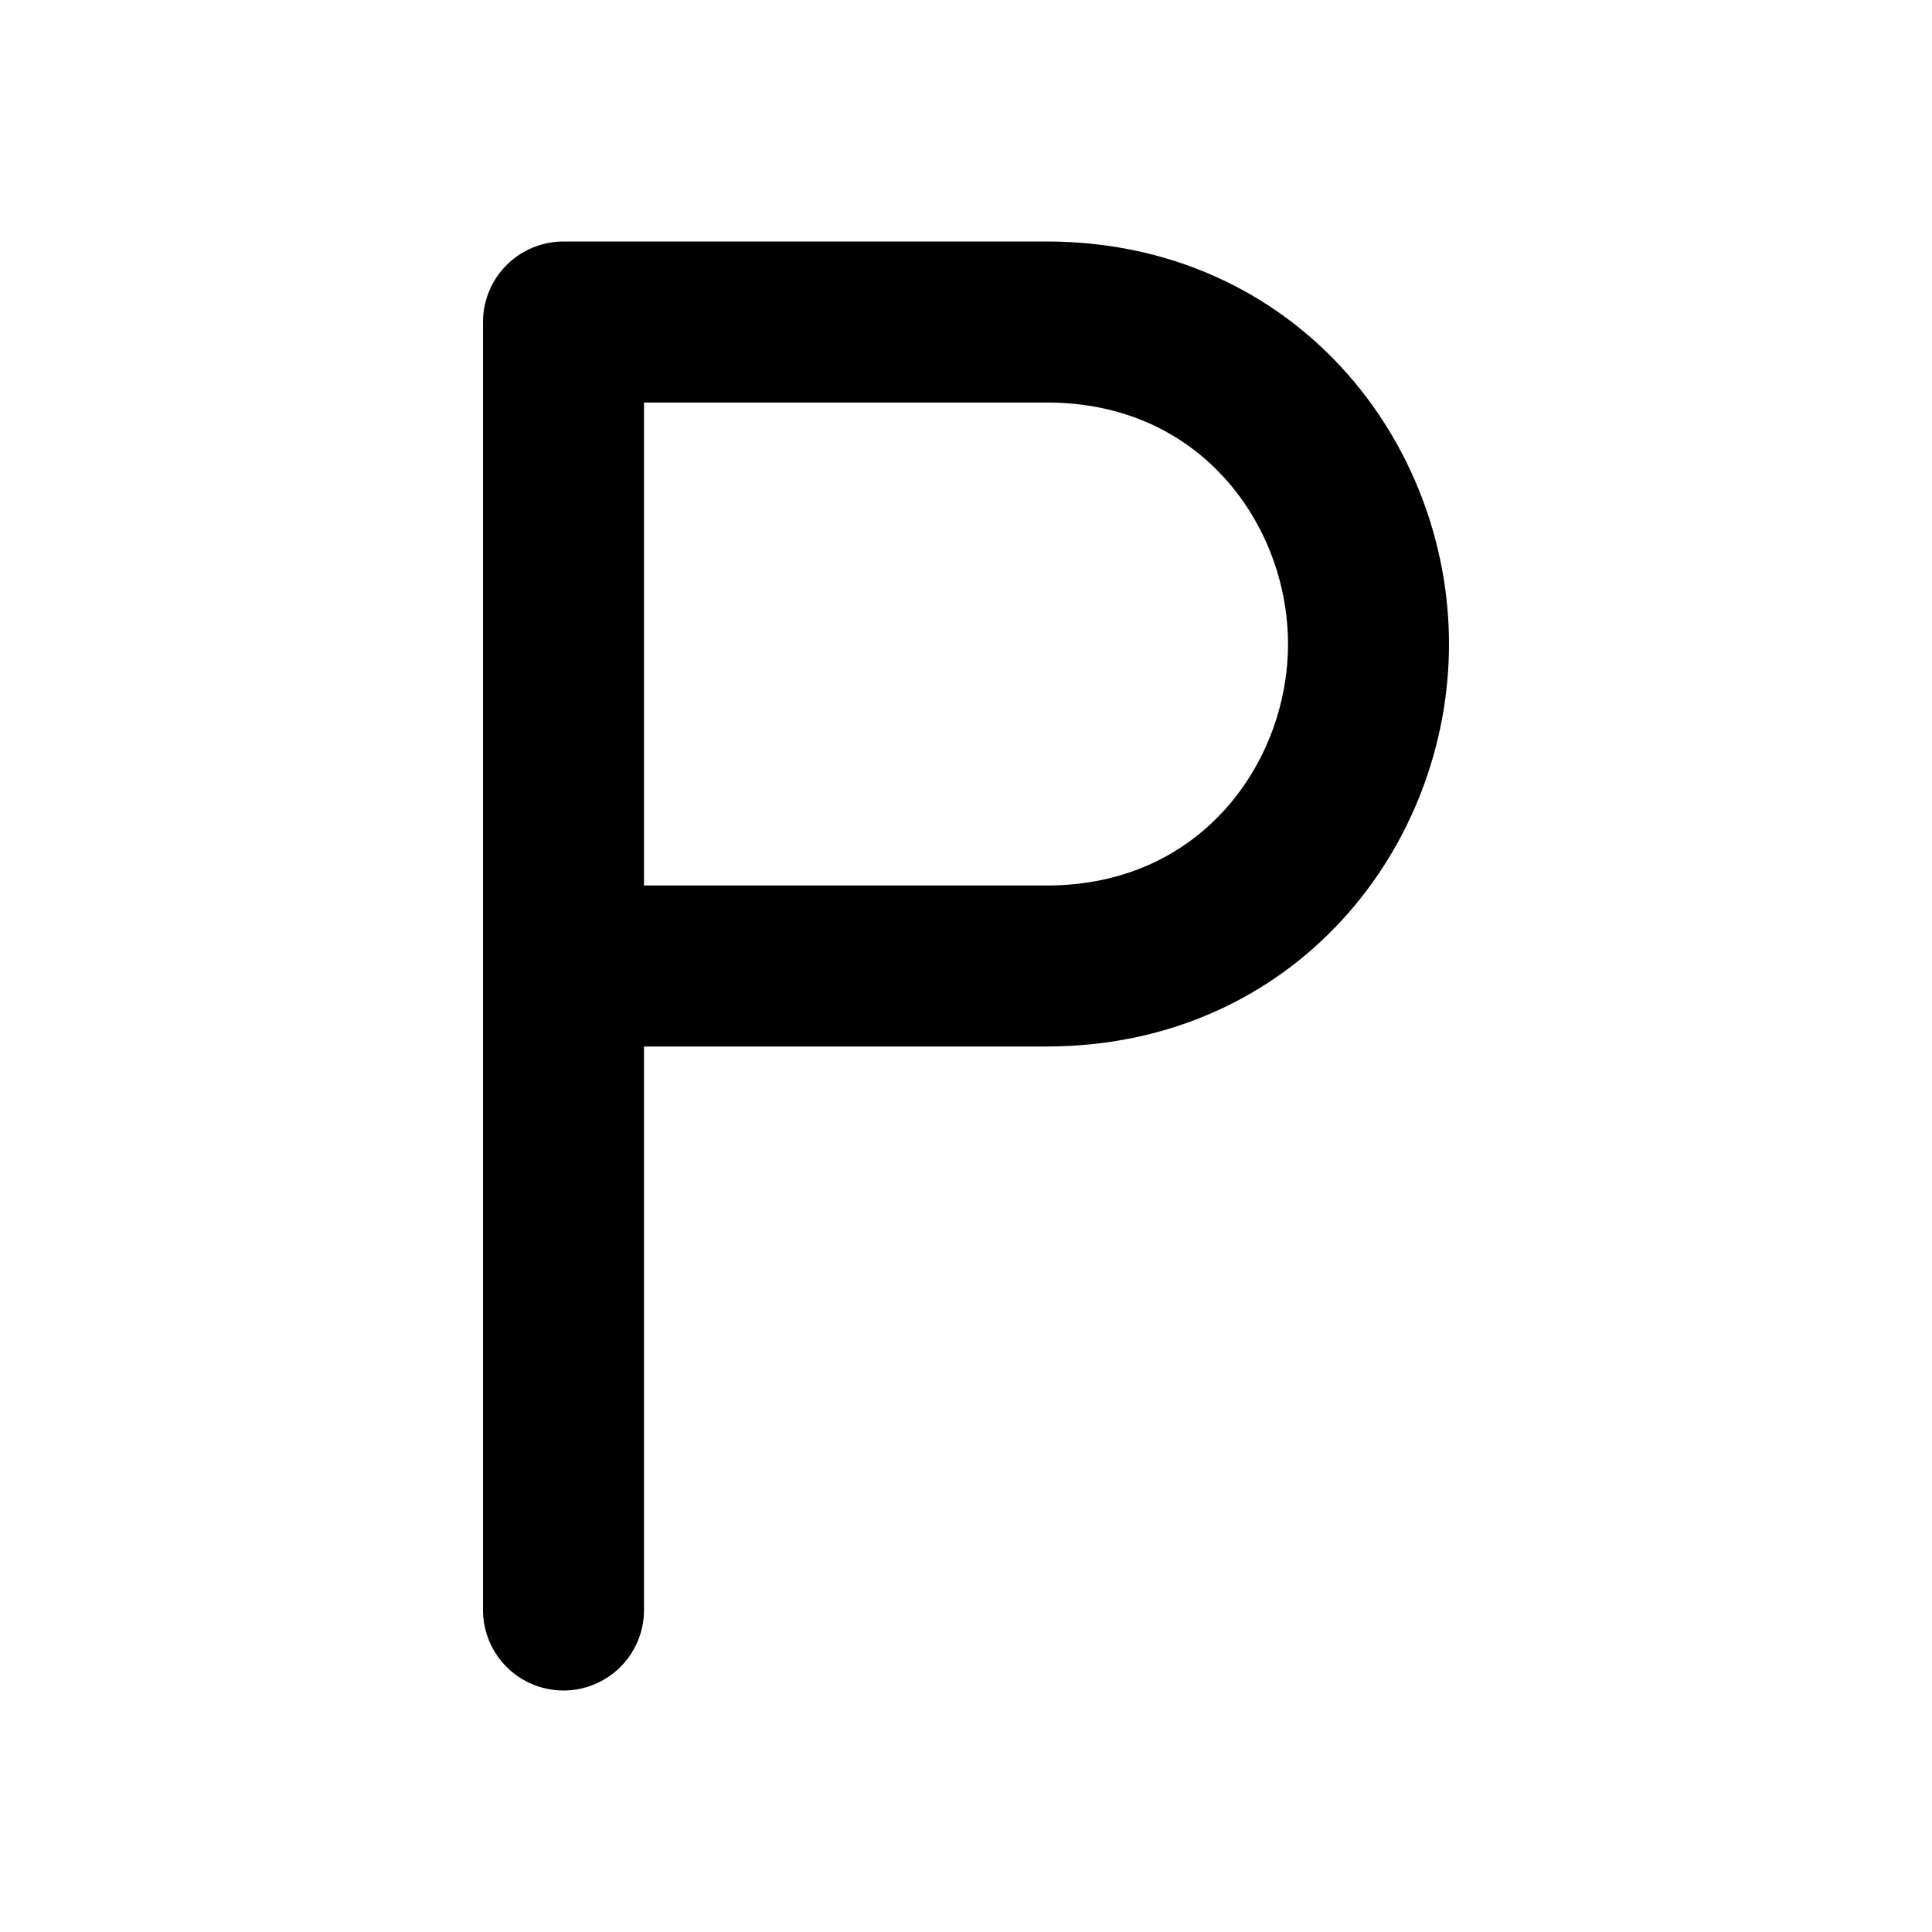
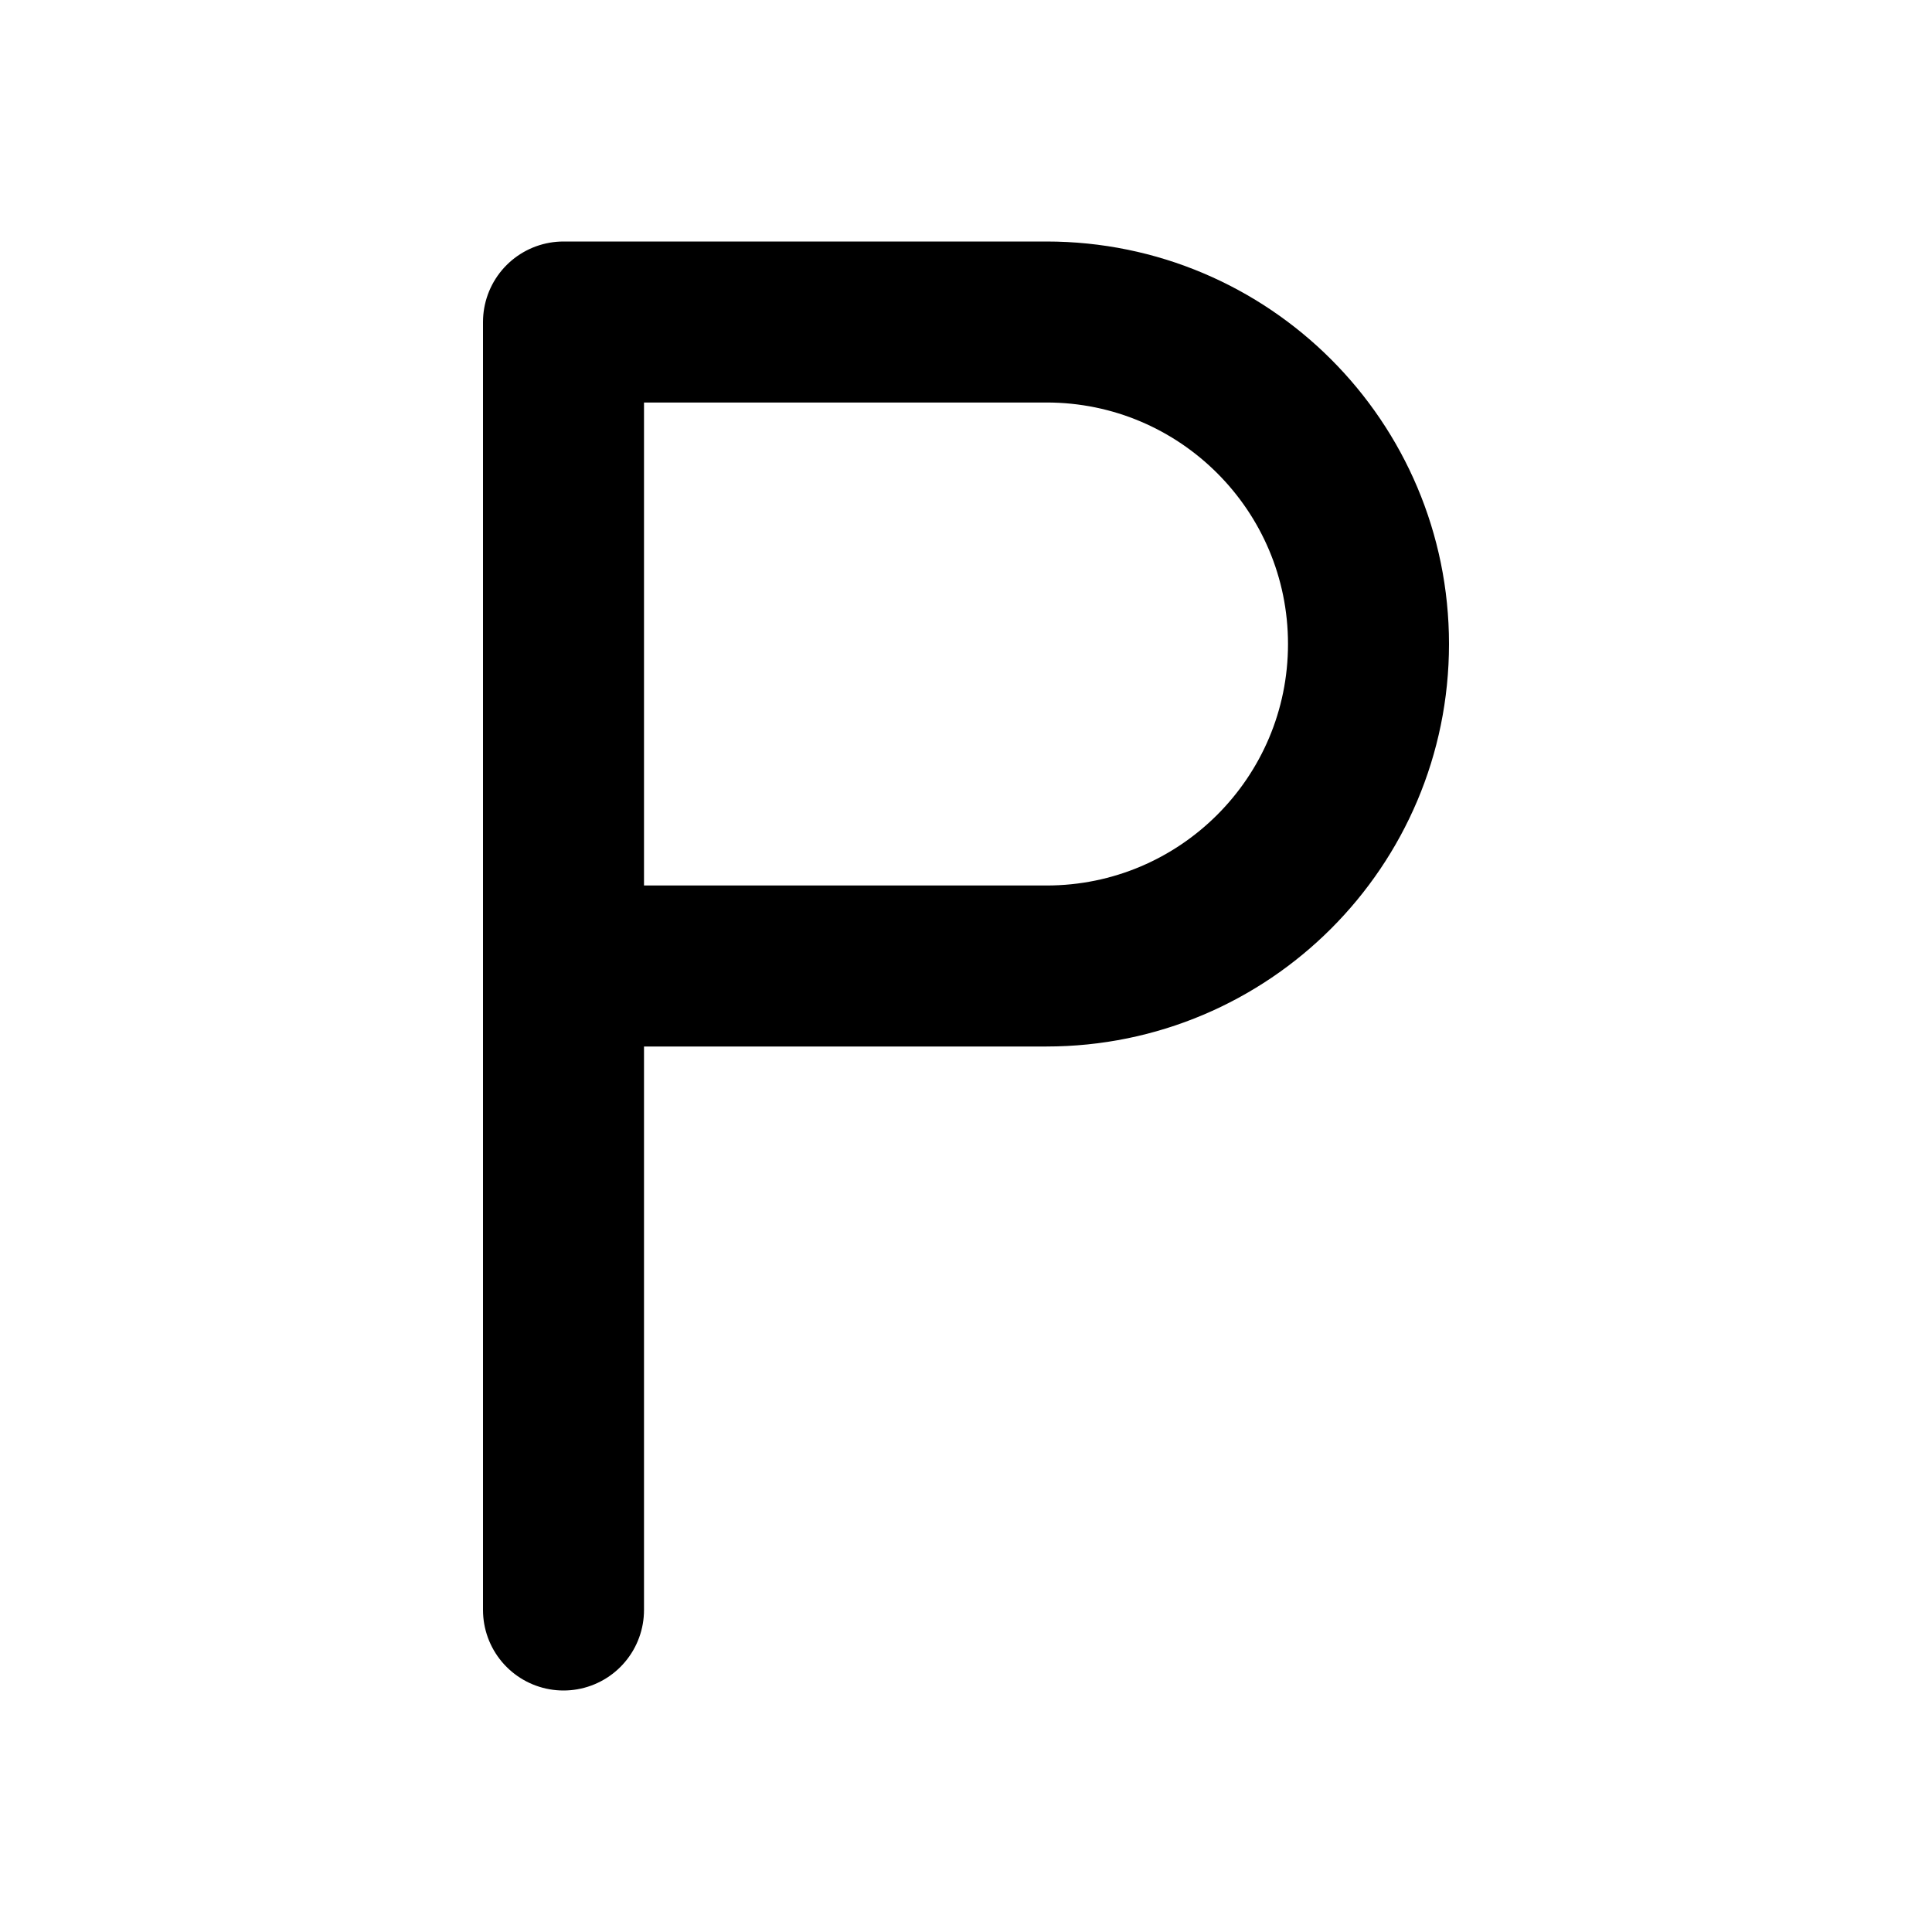
<svg xmlns="http://www.w3.org/2000/svg" width="24" height="24" viewBox="0 0 24 24" fill="none" stroke="currentColor" stroke-width="2" stroke-linecap="round" stroke-linejoin="round">
-   <path d="M7 12h6c2.5 0 4-2 4-4s-1.5-4-4-4H7v16" />
+   <path d="M7 12h6a4 4 0 0 0 0-8H7v16" />
</svg>
